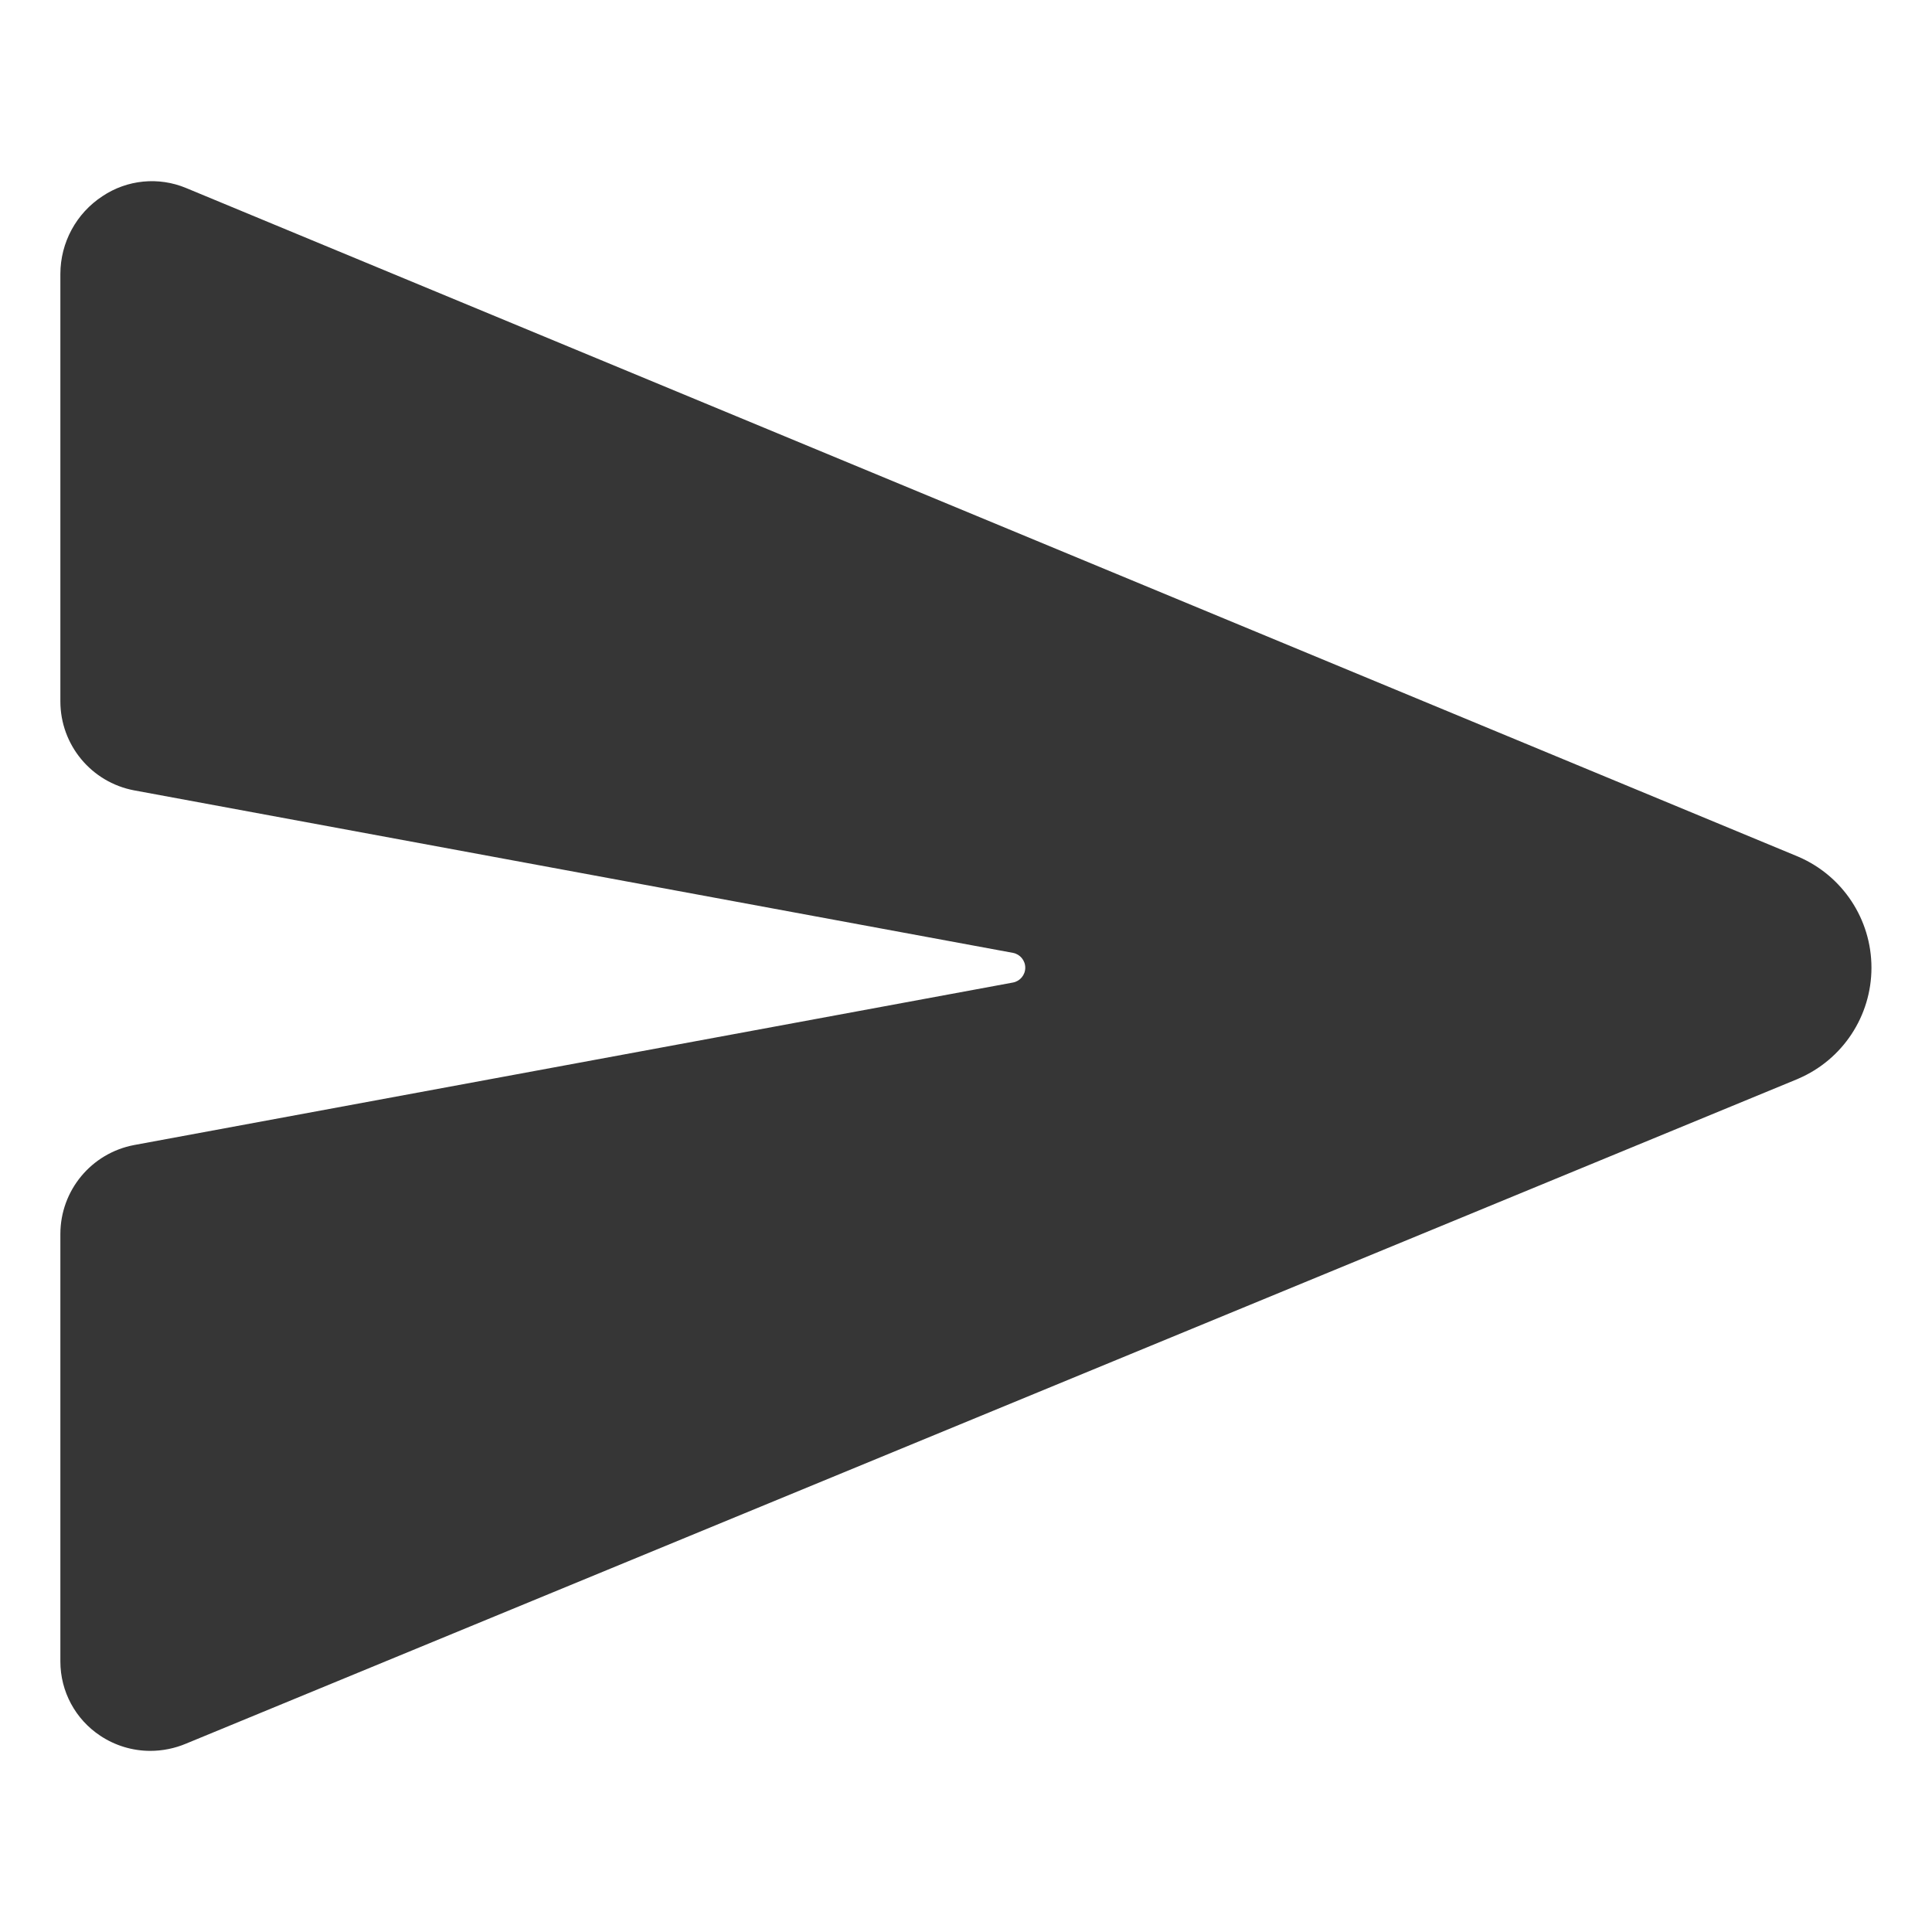
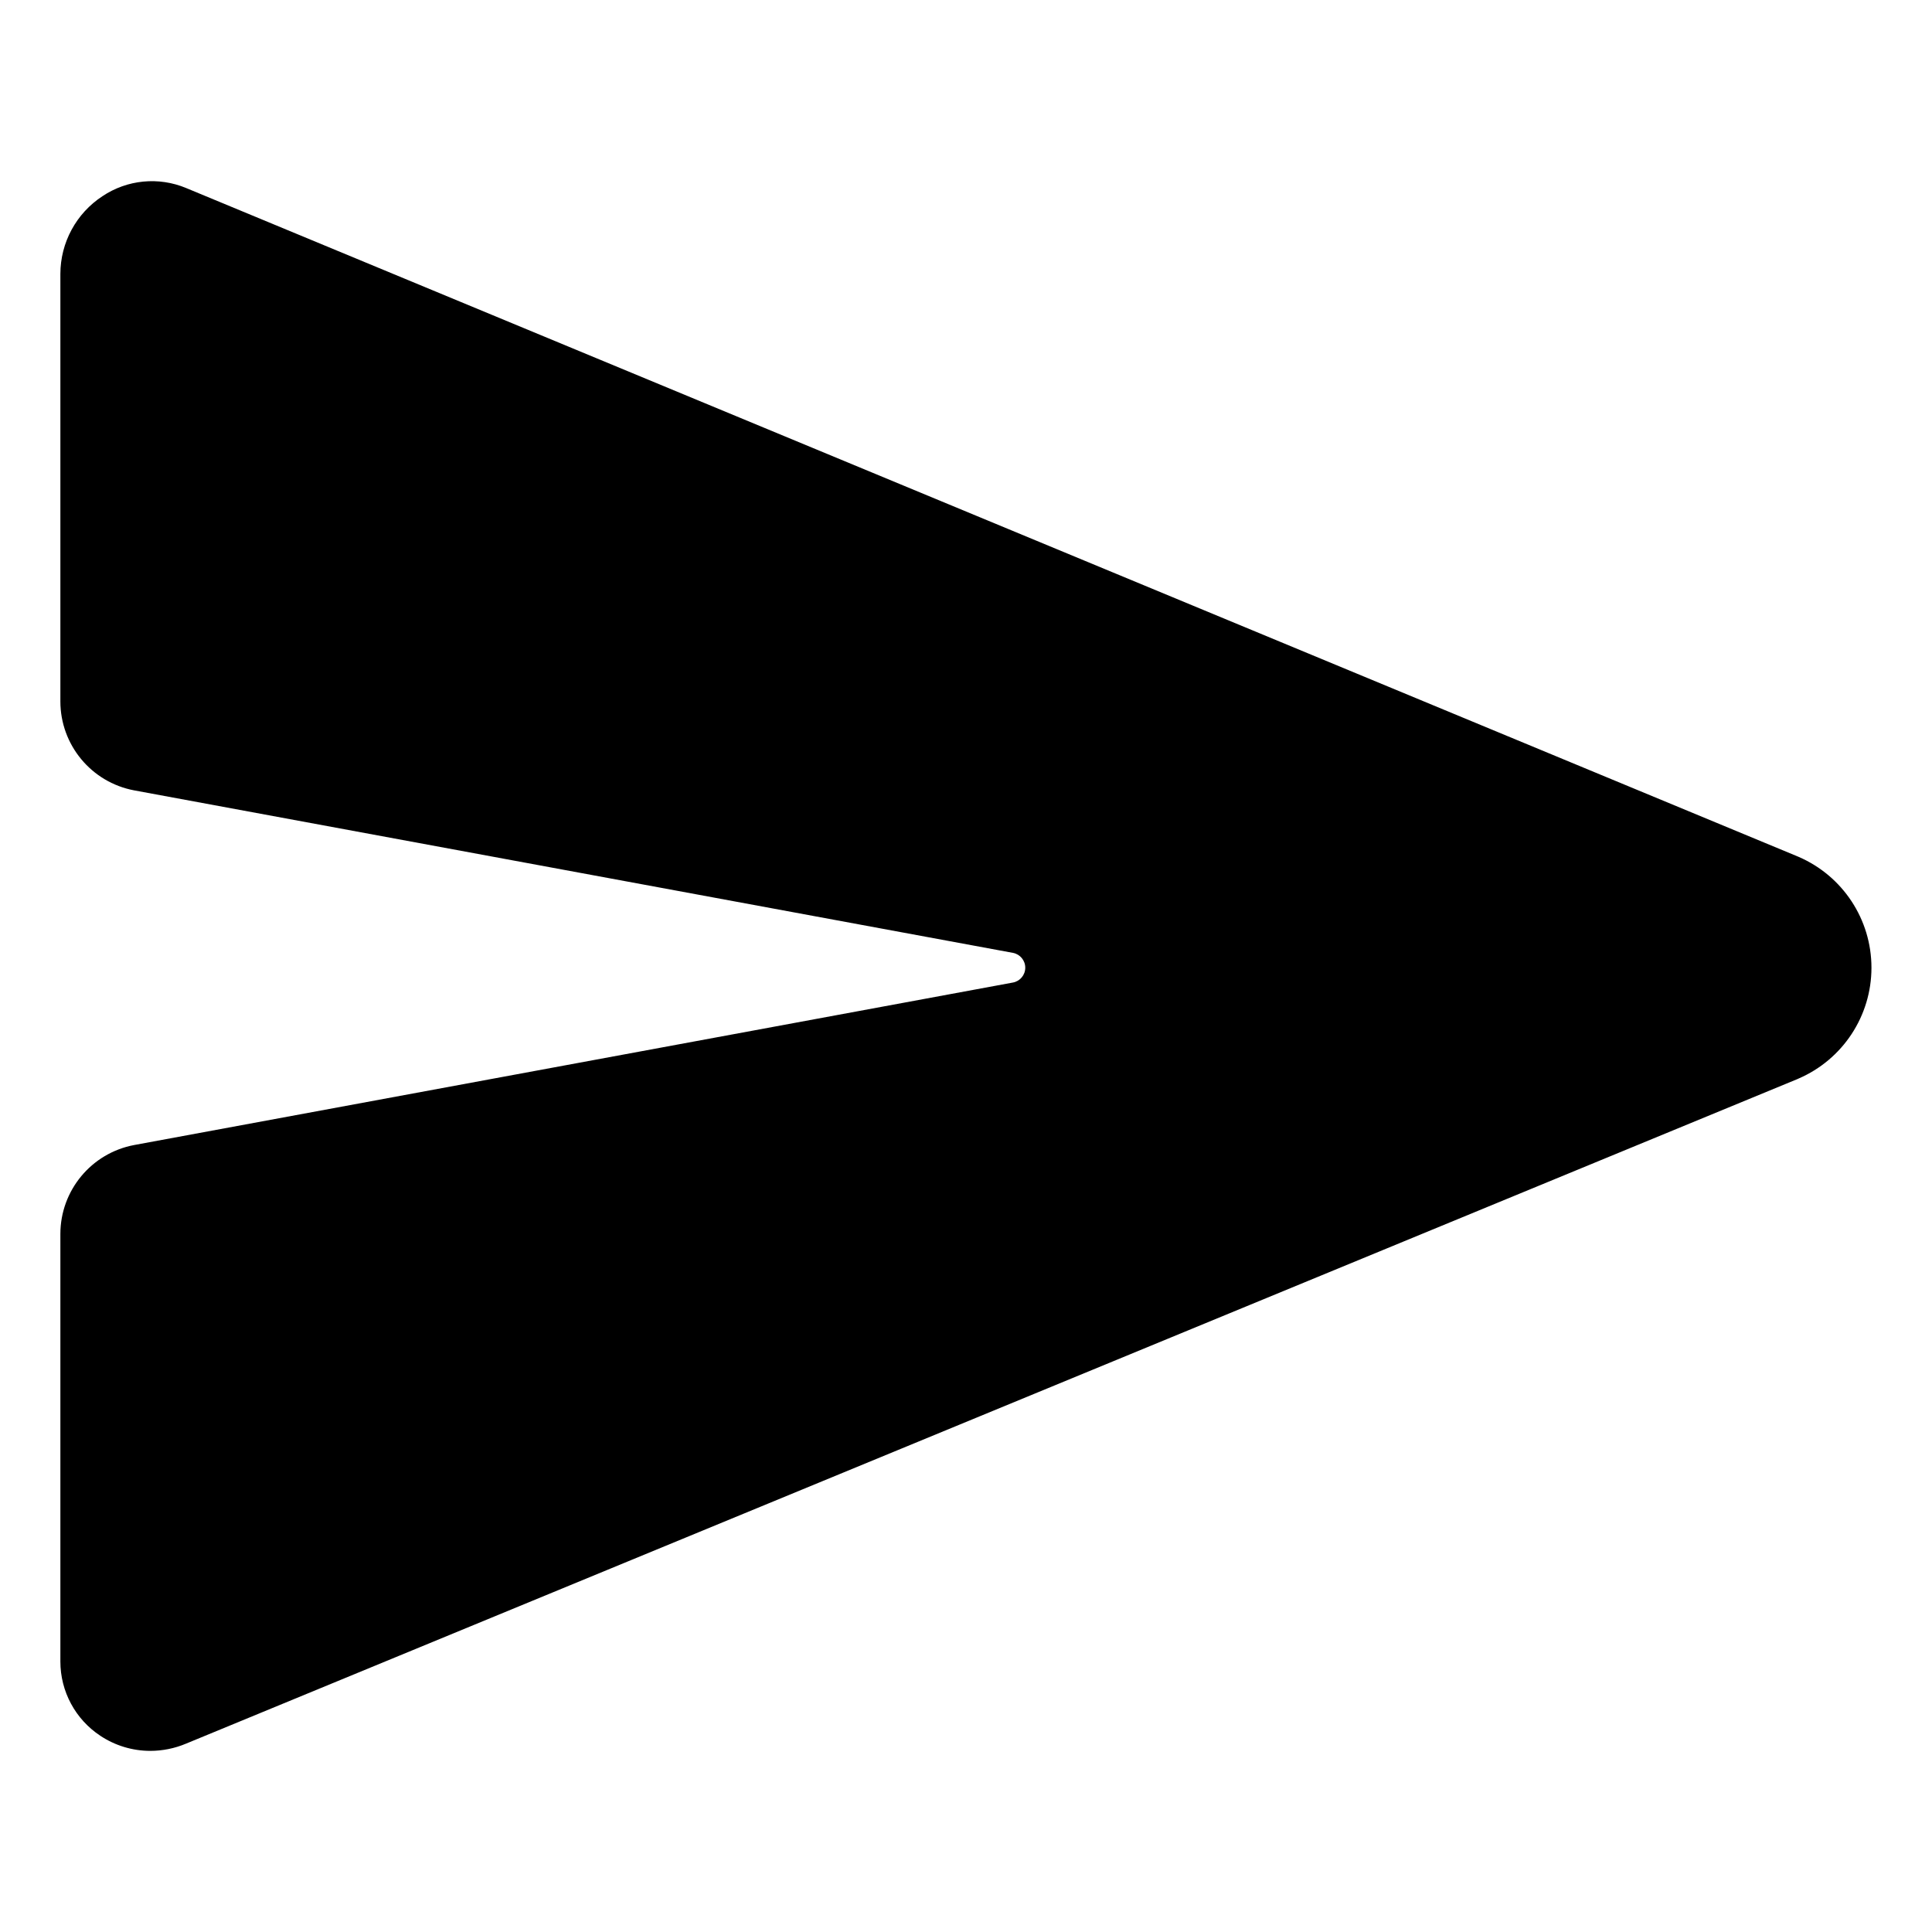
- <svg xmlns="http://www.w3.org/2000/svg" class="ionicon" viewBox="0 0 512 512">
-   <path fill="#363636" d="M476.59 227.05l-.16-.07L49.35 49.84A23.56 23.56 0 0027.14 52 24.65 24.65 0 0016 72.59v113.29a24 24 0 0019.52 23.57l232.93 43.07a4 4 0 010 7.86L35.53 303.45A24 24 0 0016 327v113.31A23.57 23.57 0 0026.59 460a23.94 23.94 0 0013.22 4 24.55 24.55 0 009.52-1.93L476.4 285.94l.19-.09a32 32 0 000-58.8z" />
+ <svg xmlns="http://www.w3.org/2000/svg" id="send" class="ionicon" viewBox="0 0 512 512">
+   <path d="M476.59 227.05l-.16-.07L49.35 49.84A23.56 23.56 0 0027.14 52 24.65 24.65 0 0016 72.59v113.29a24 24 0 0019.52 23.57l232.93 43.07a4 4 0 010 7.86L35.53 303.45A24 24 0 0016 327v113.31A23.57 23.57 0 0026.59 460a23.94 23.94 0 0013.22 4 24.55 24.55 0 009.52-1.93L476.4 285.94l.19-.09a32 32 0 000-58.8z" />
</svg>
